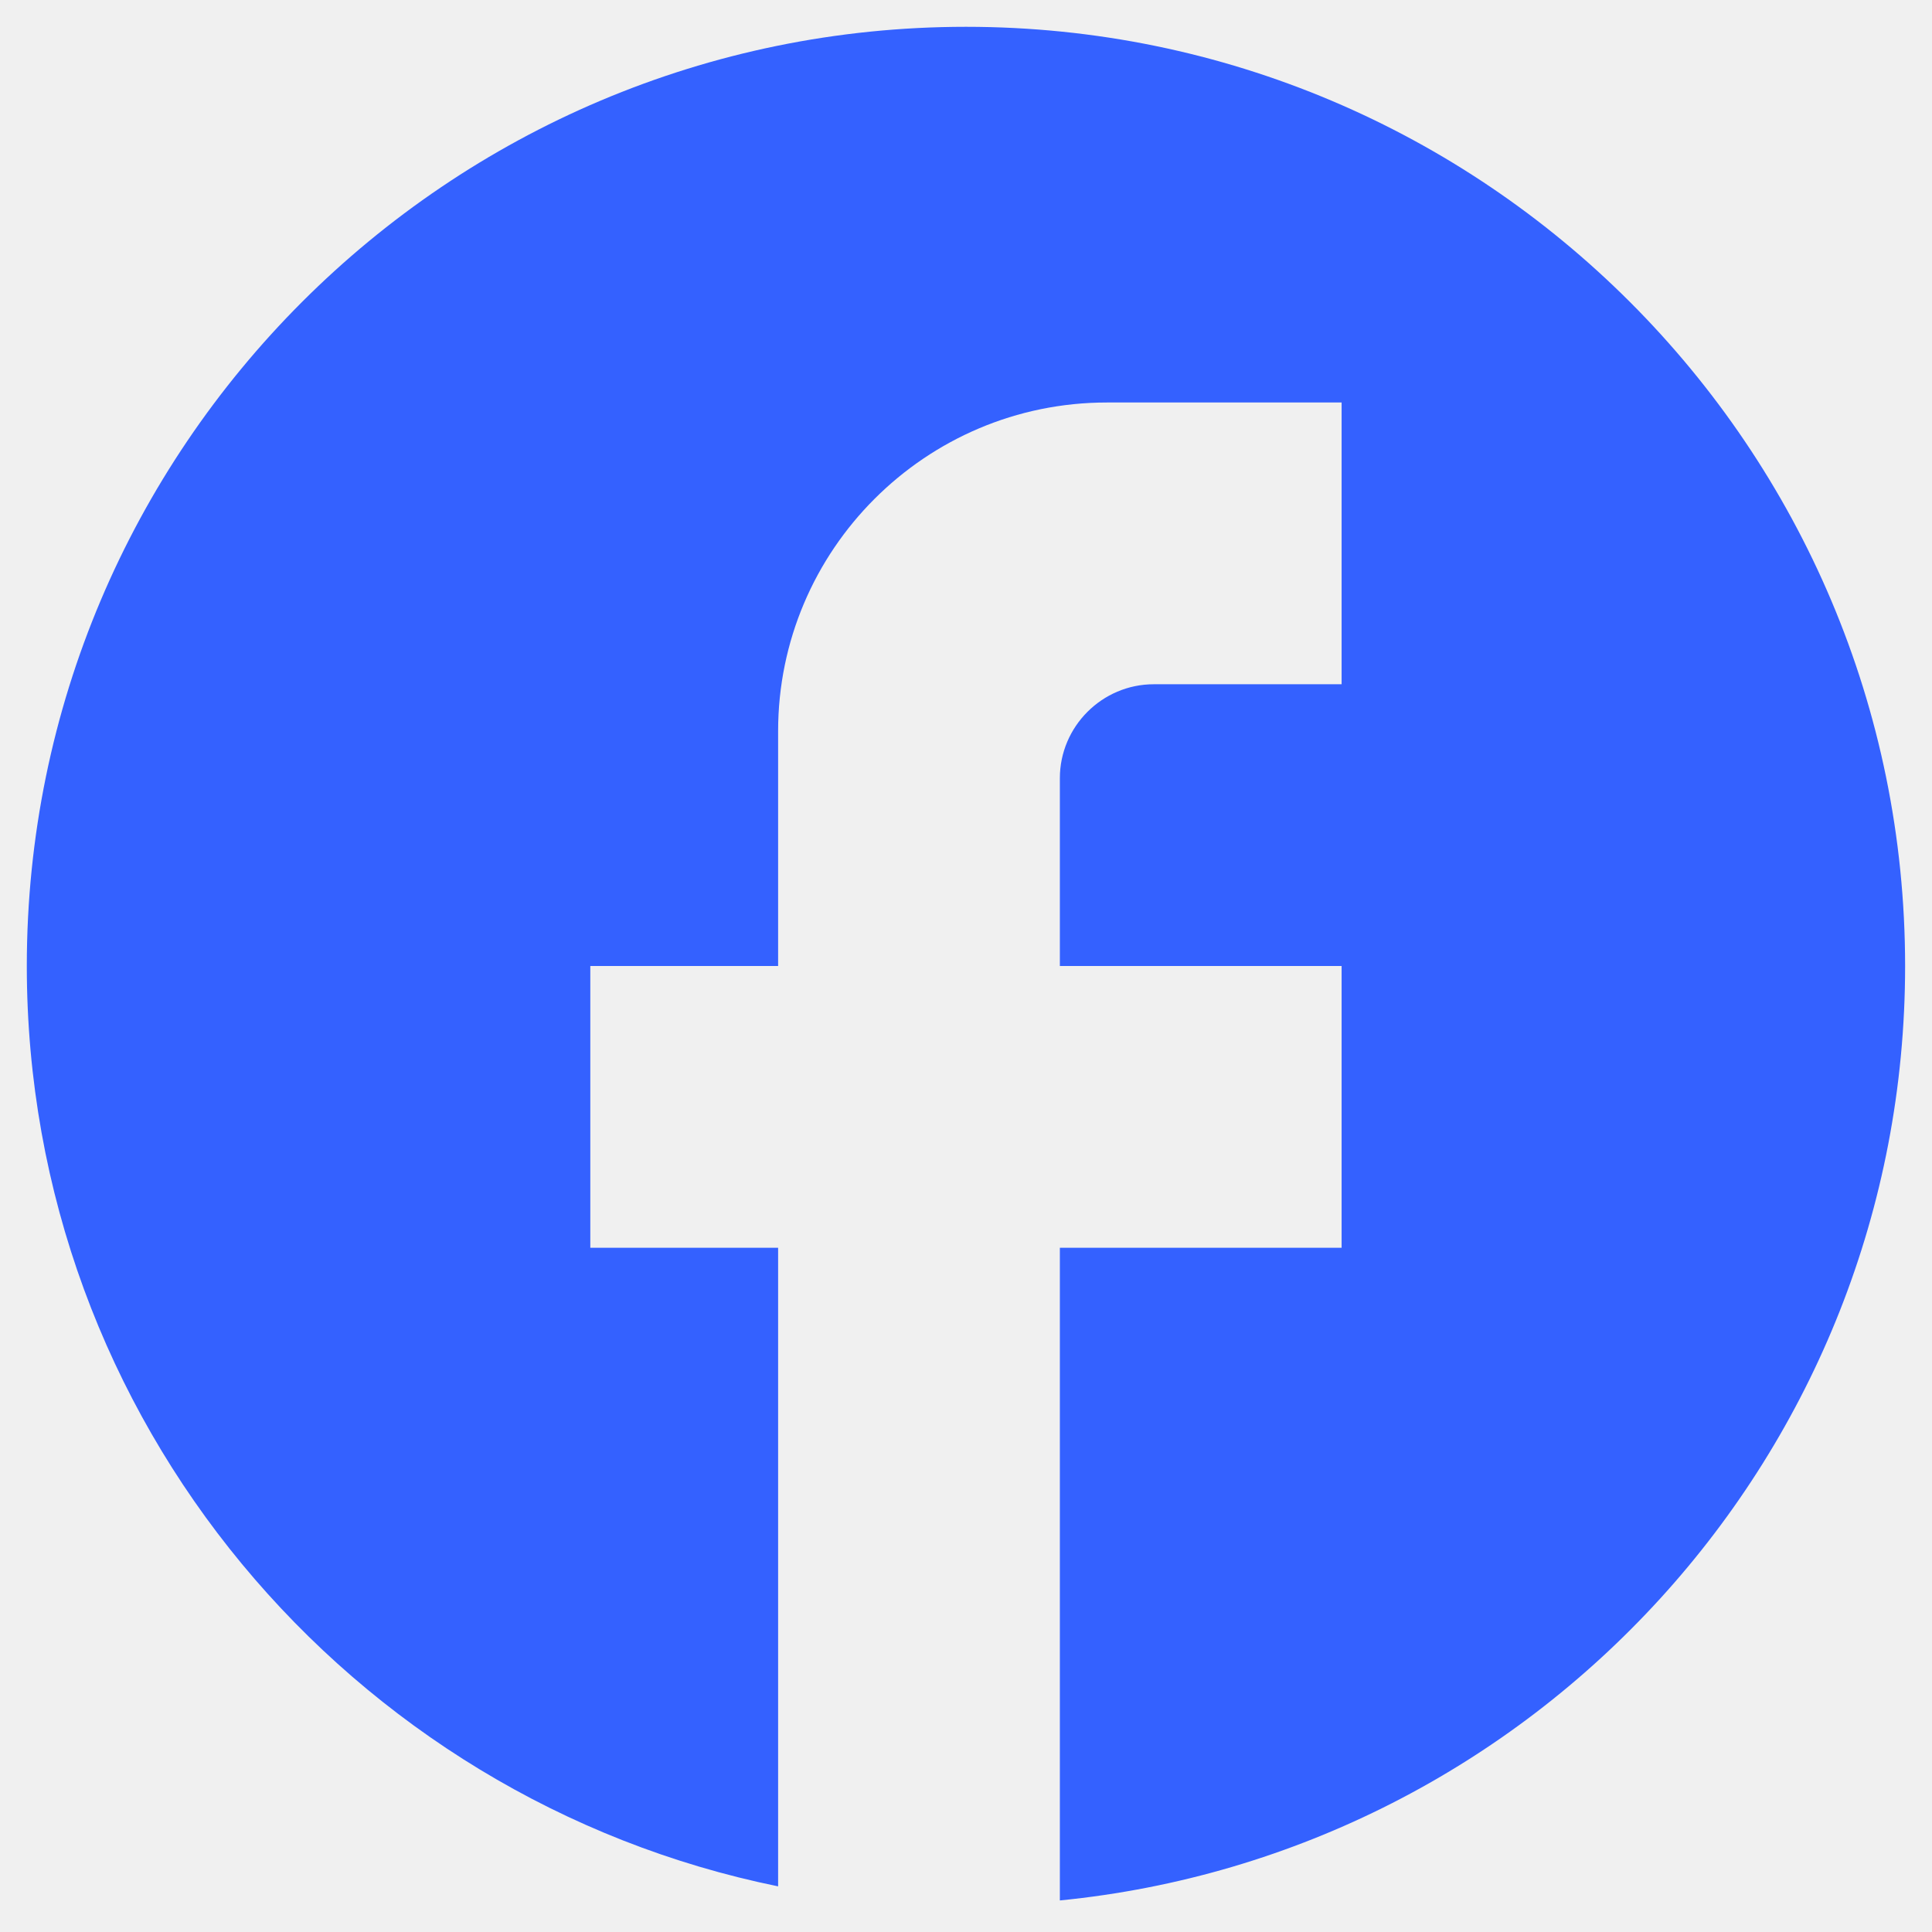
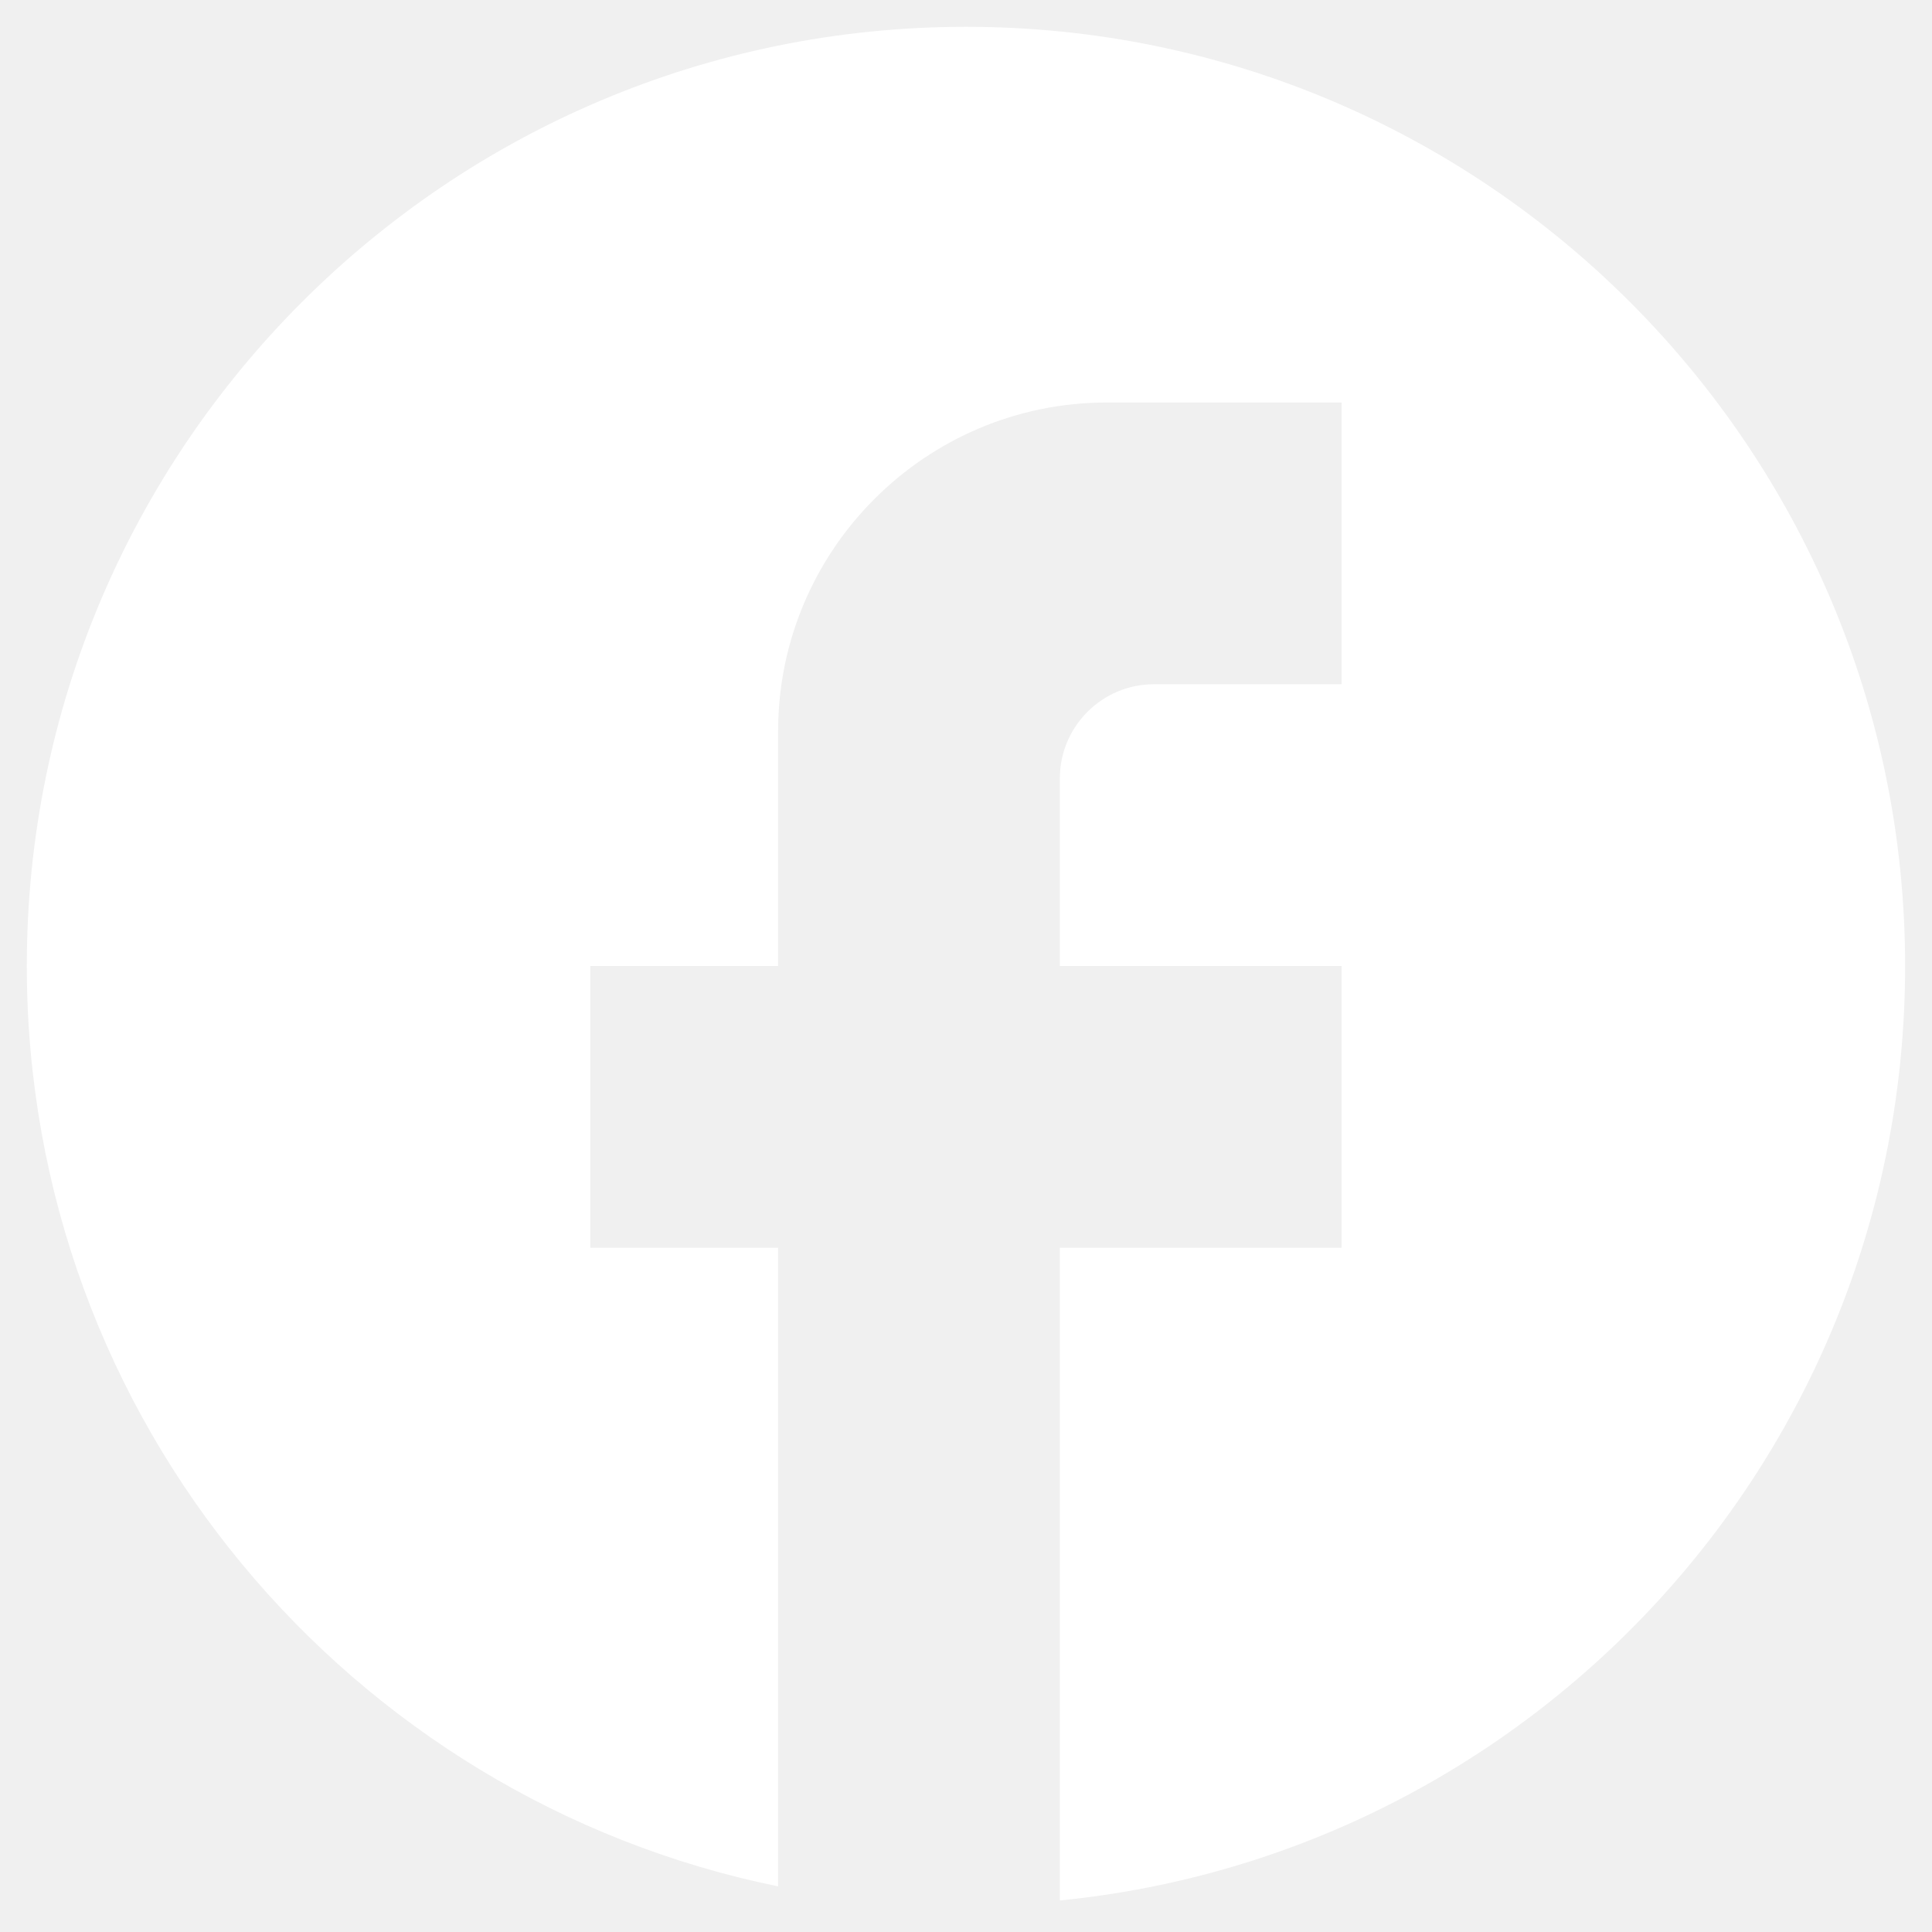
<svg xmlns="http://www.w3.org/2000/svg" width="24" height="24" viewBox="0 0 24 24" fill="none">
-   <path d="M23.666 12C23.666 5.56 18.44 0.333 12 0.333C5.56 0.333 0.333 5.56 0.333 12C0.333 17.647 4.346 22.348 9.666 23.433V15.5H7.333V12H9.666V9.083C9.666 6.832 11.498 5 13.75 5H16.666V8.5H14.333C13.691 8.5 13.166 9.025 13.166 9.667V12H16.666V15.5H13.166V23.608C19.058 23.025 23.666 18.055 23.666 12Z" fill="#3461FF" />
+   <path d="M23.666 12C23.666 5.56 18.44 0.333 12 0.333C5.56 0.333 0.333 5.56 0.333 12C0.333 17.647 4.346 22.348 9.666 23.433V15.5H7.333V12H9.666V9.083C9.666 6.832 11.498 5 13.75 5H16.666V8.5H14.333C13.691 8.5 13.166 9.025 13.166 9.667V12H16.666V15.5H13.166V23.608C19.058 23.025 23.666 18.055 23.666 12Z" fill="white" />
</svg>
